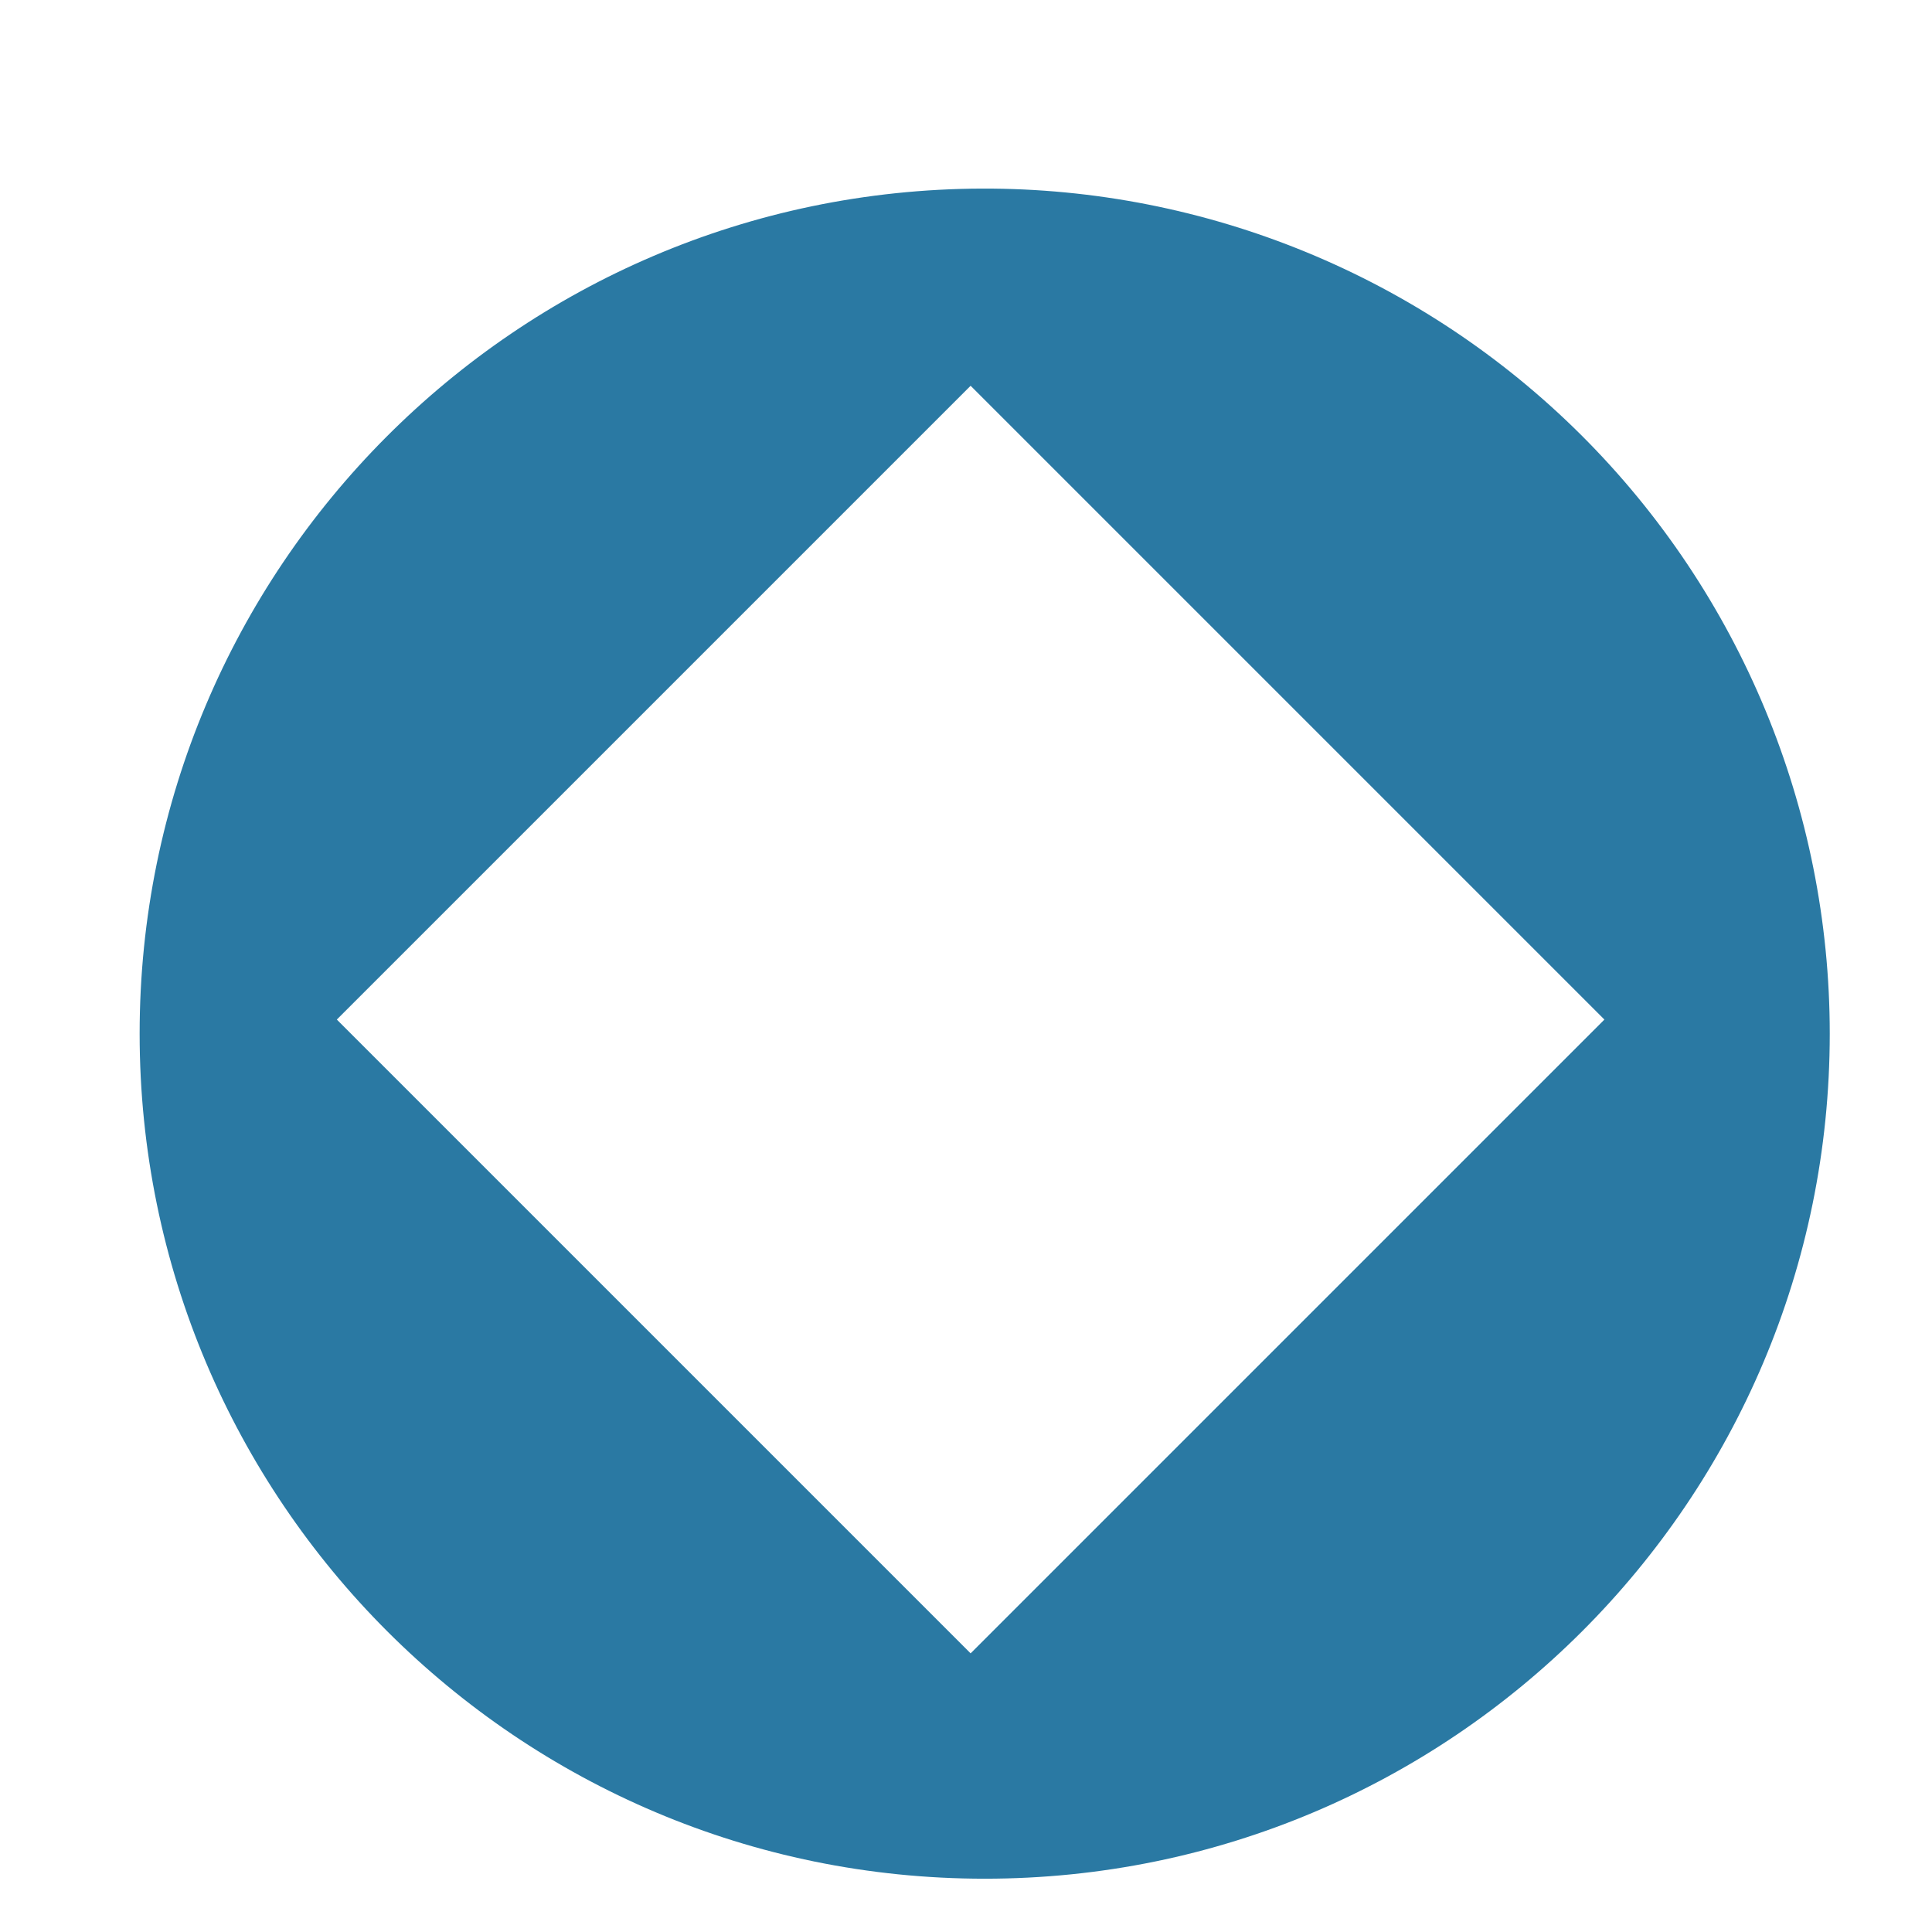
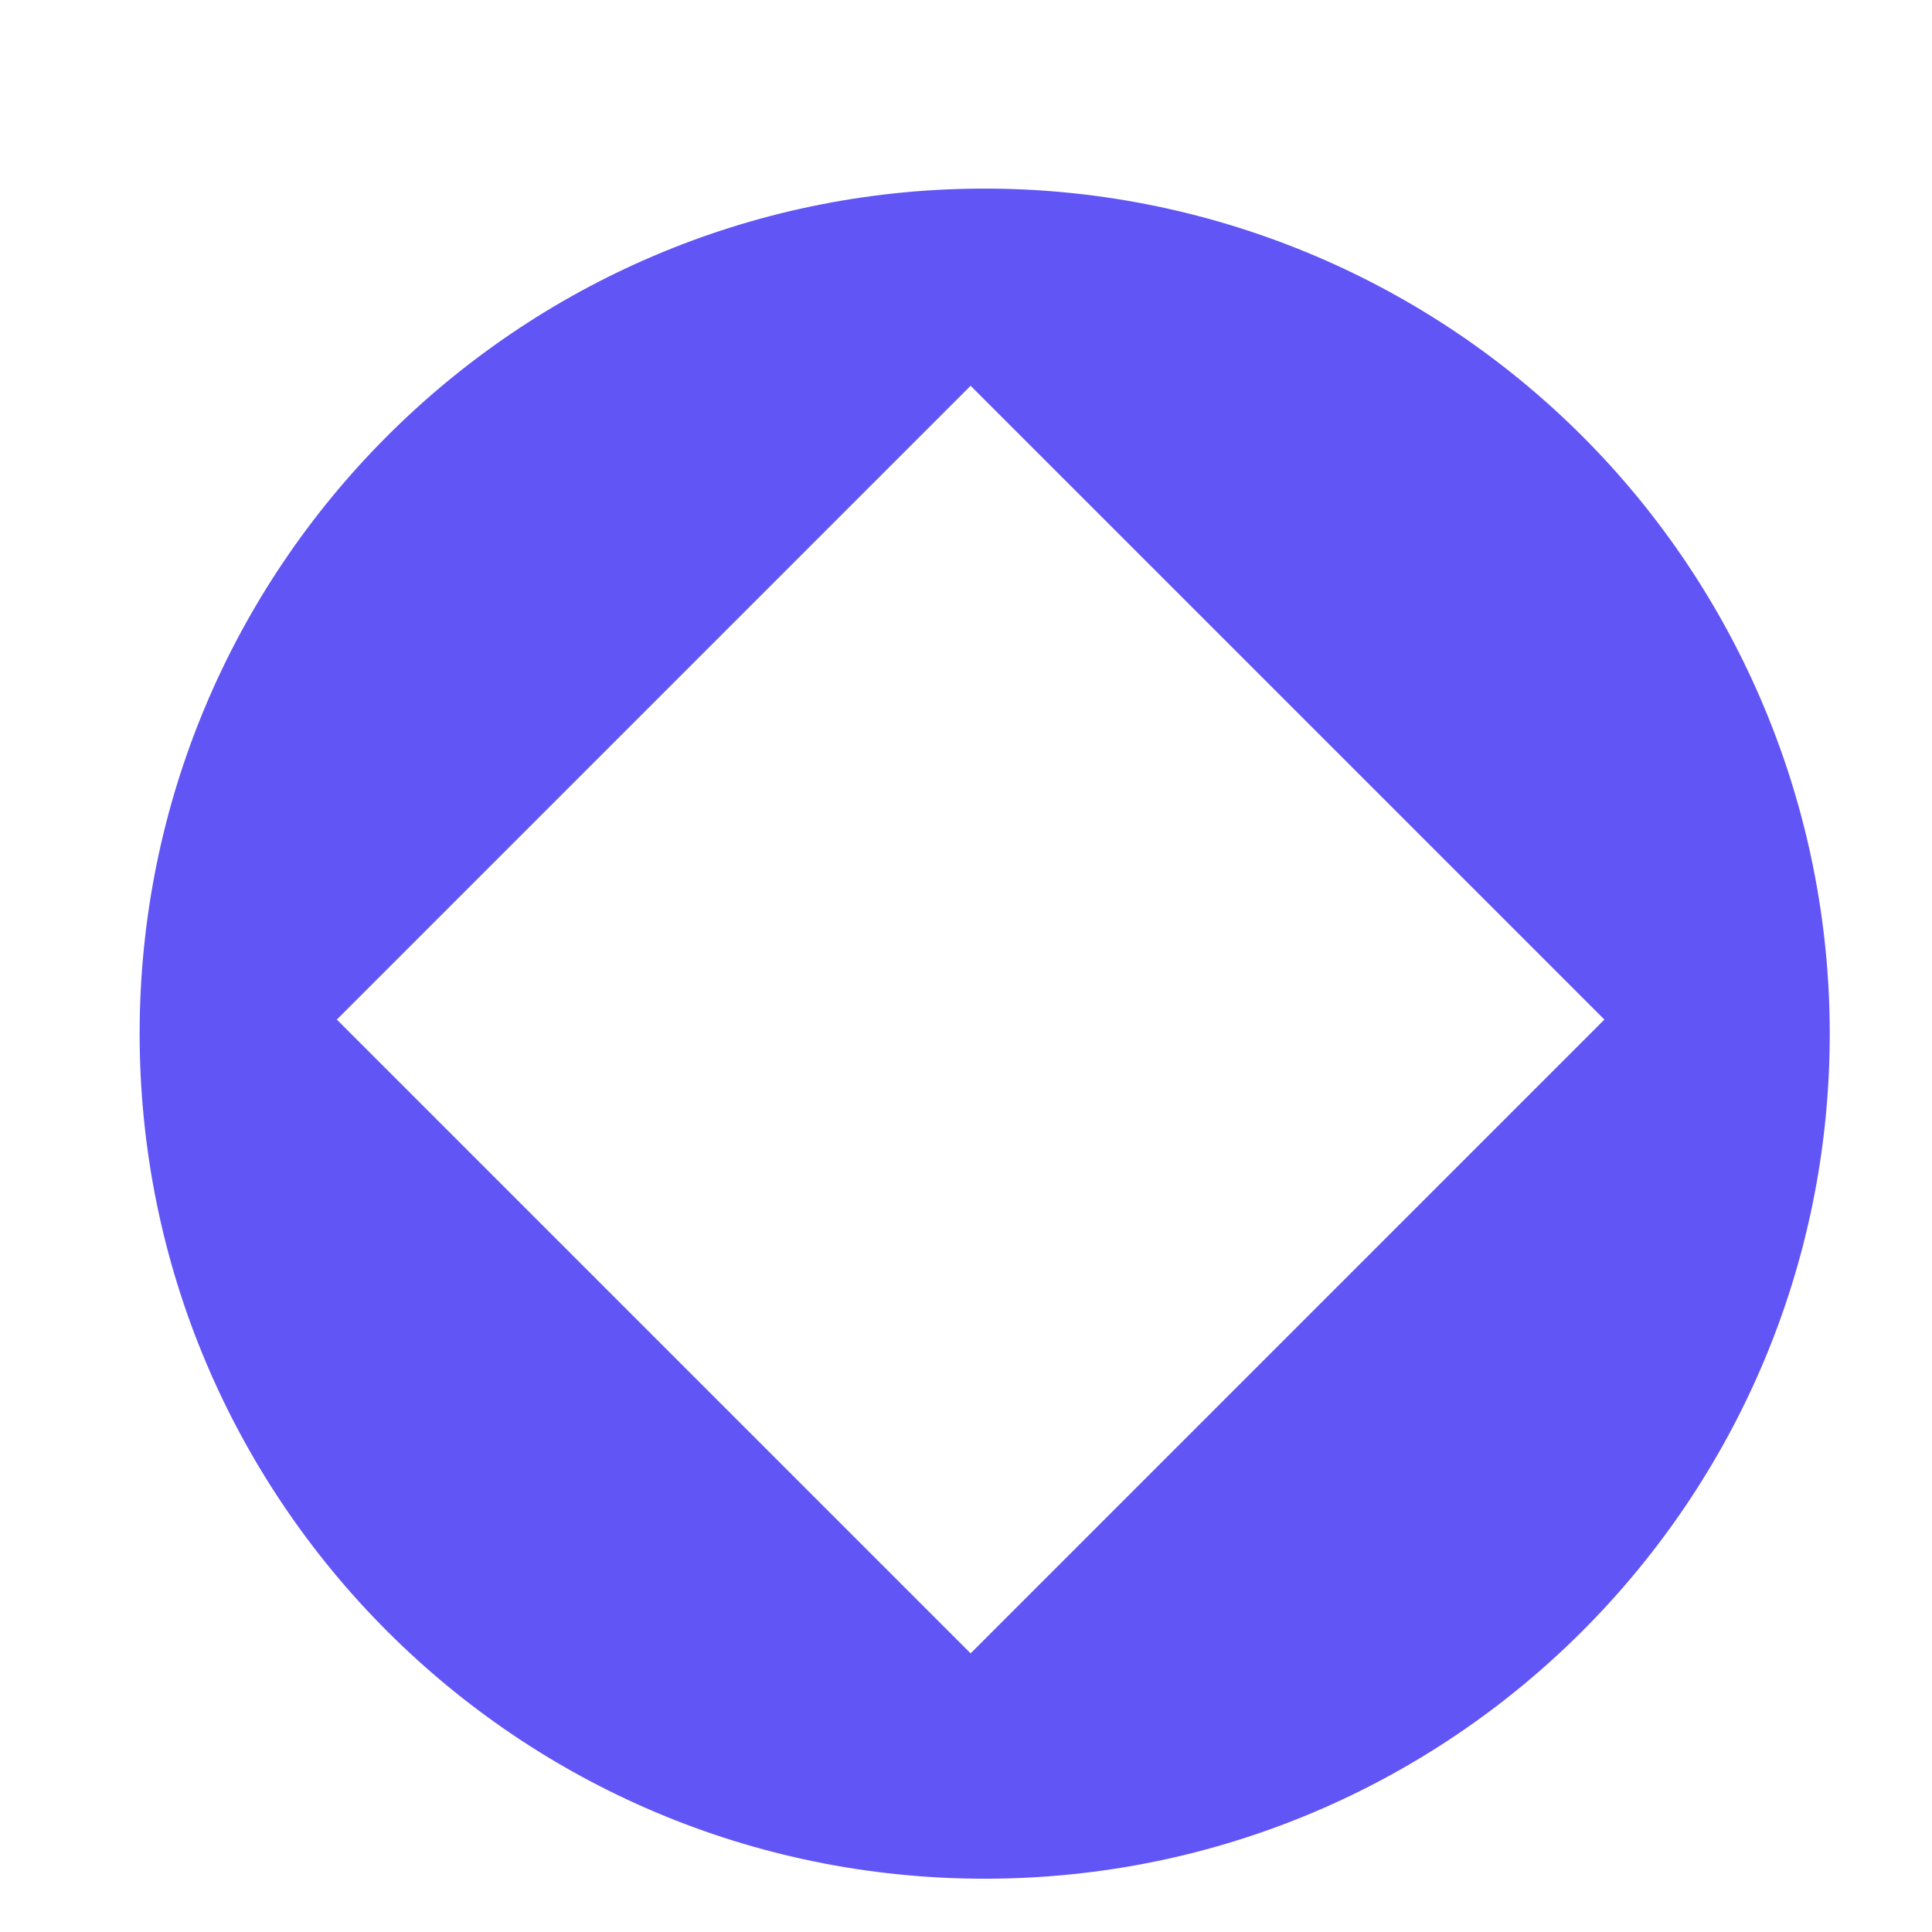
<svg width="100" height="100">
  <g transform="matrix(0.9,0,0,0.9,-16.53228,-13.99866)">
-     <path d="m 74.839,26.4 a 48.6,48.6 0 0 0 -48.439,48.6 48.6,48.6 0 0 0 97.2,0 48.6,48.6 0 0 0 -48.761,-48.6 z m -0.649,11.34 36.45,36.45 L 74.19,110.64 37.74,74.19 Z" fill="#2a79a3" fill-opacity="1.0" />
+     <path d="m 74.839,26.4 a 48.6,48.6 0 0 0 -48.439,48.6 48.6,48.6 0 0 0 97.2,0 48.6,48.6 0 0 0 -48.761,-48.6 z m -0.649,11.34 36.45,36.45 L 74.19,110.64 37.74,74.19 Z" fill="#6155f5" fill-opacity="1.0" />
  </g>
</svg>
